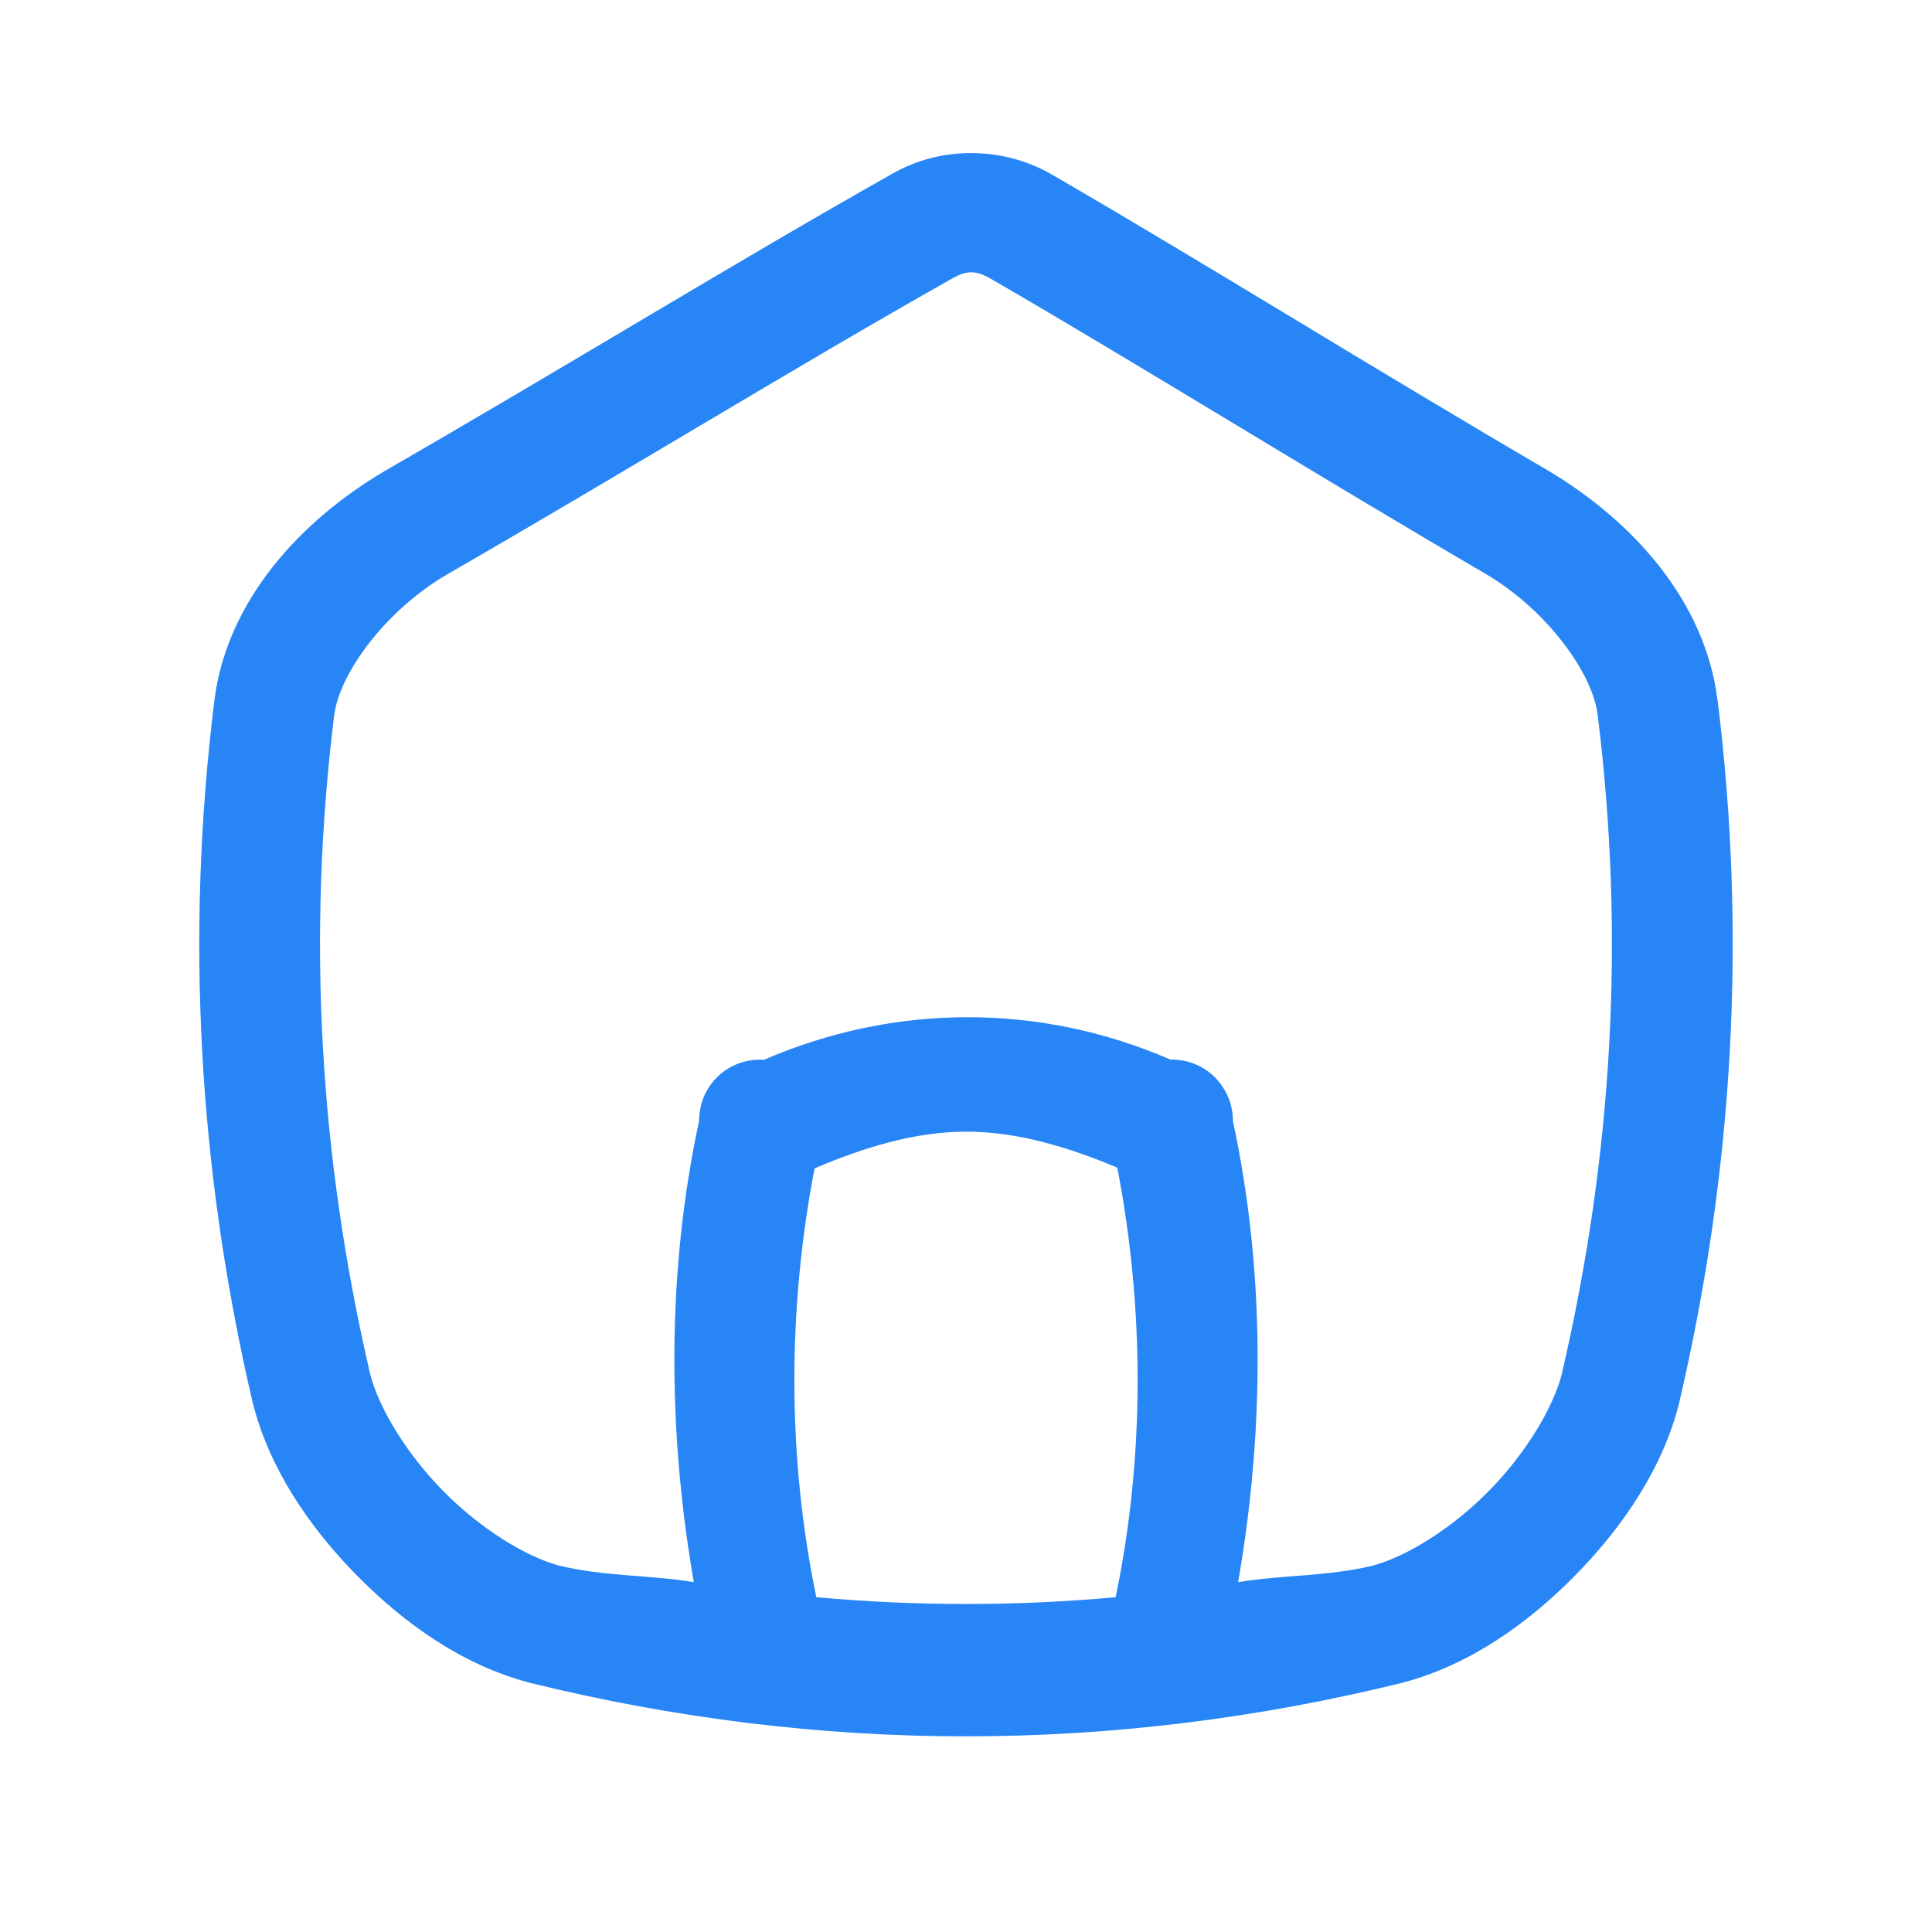
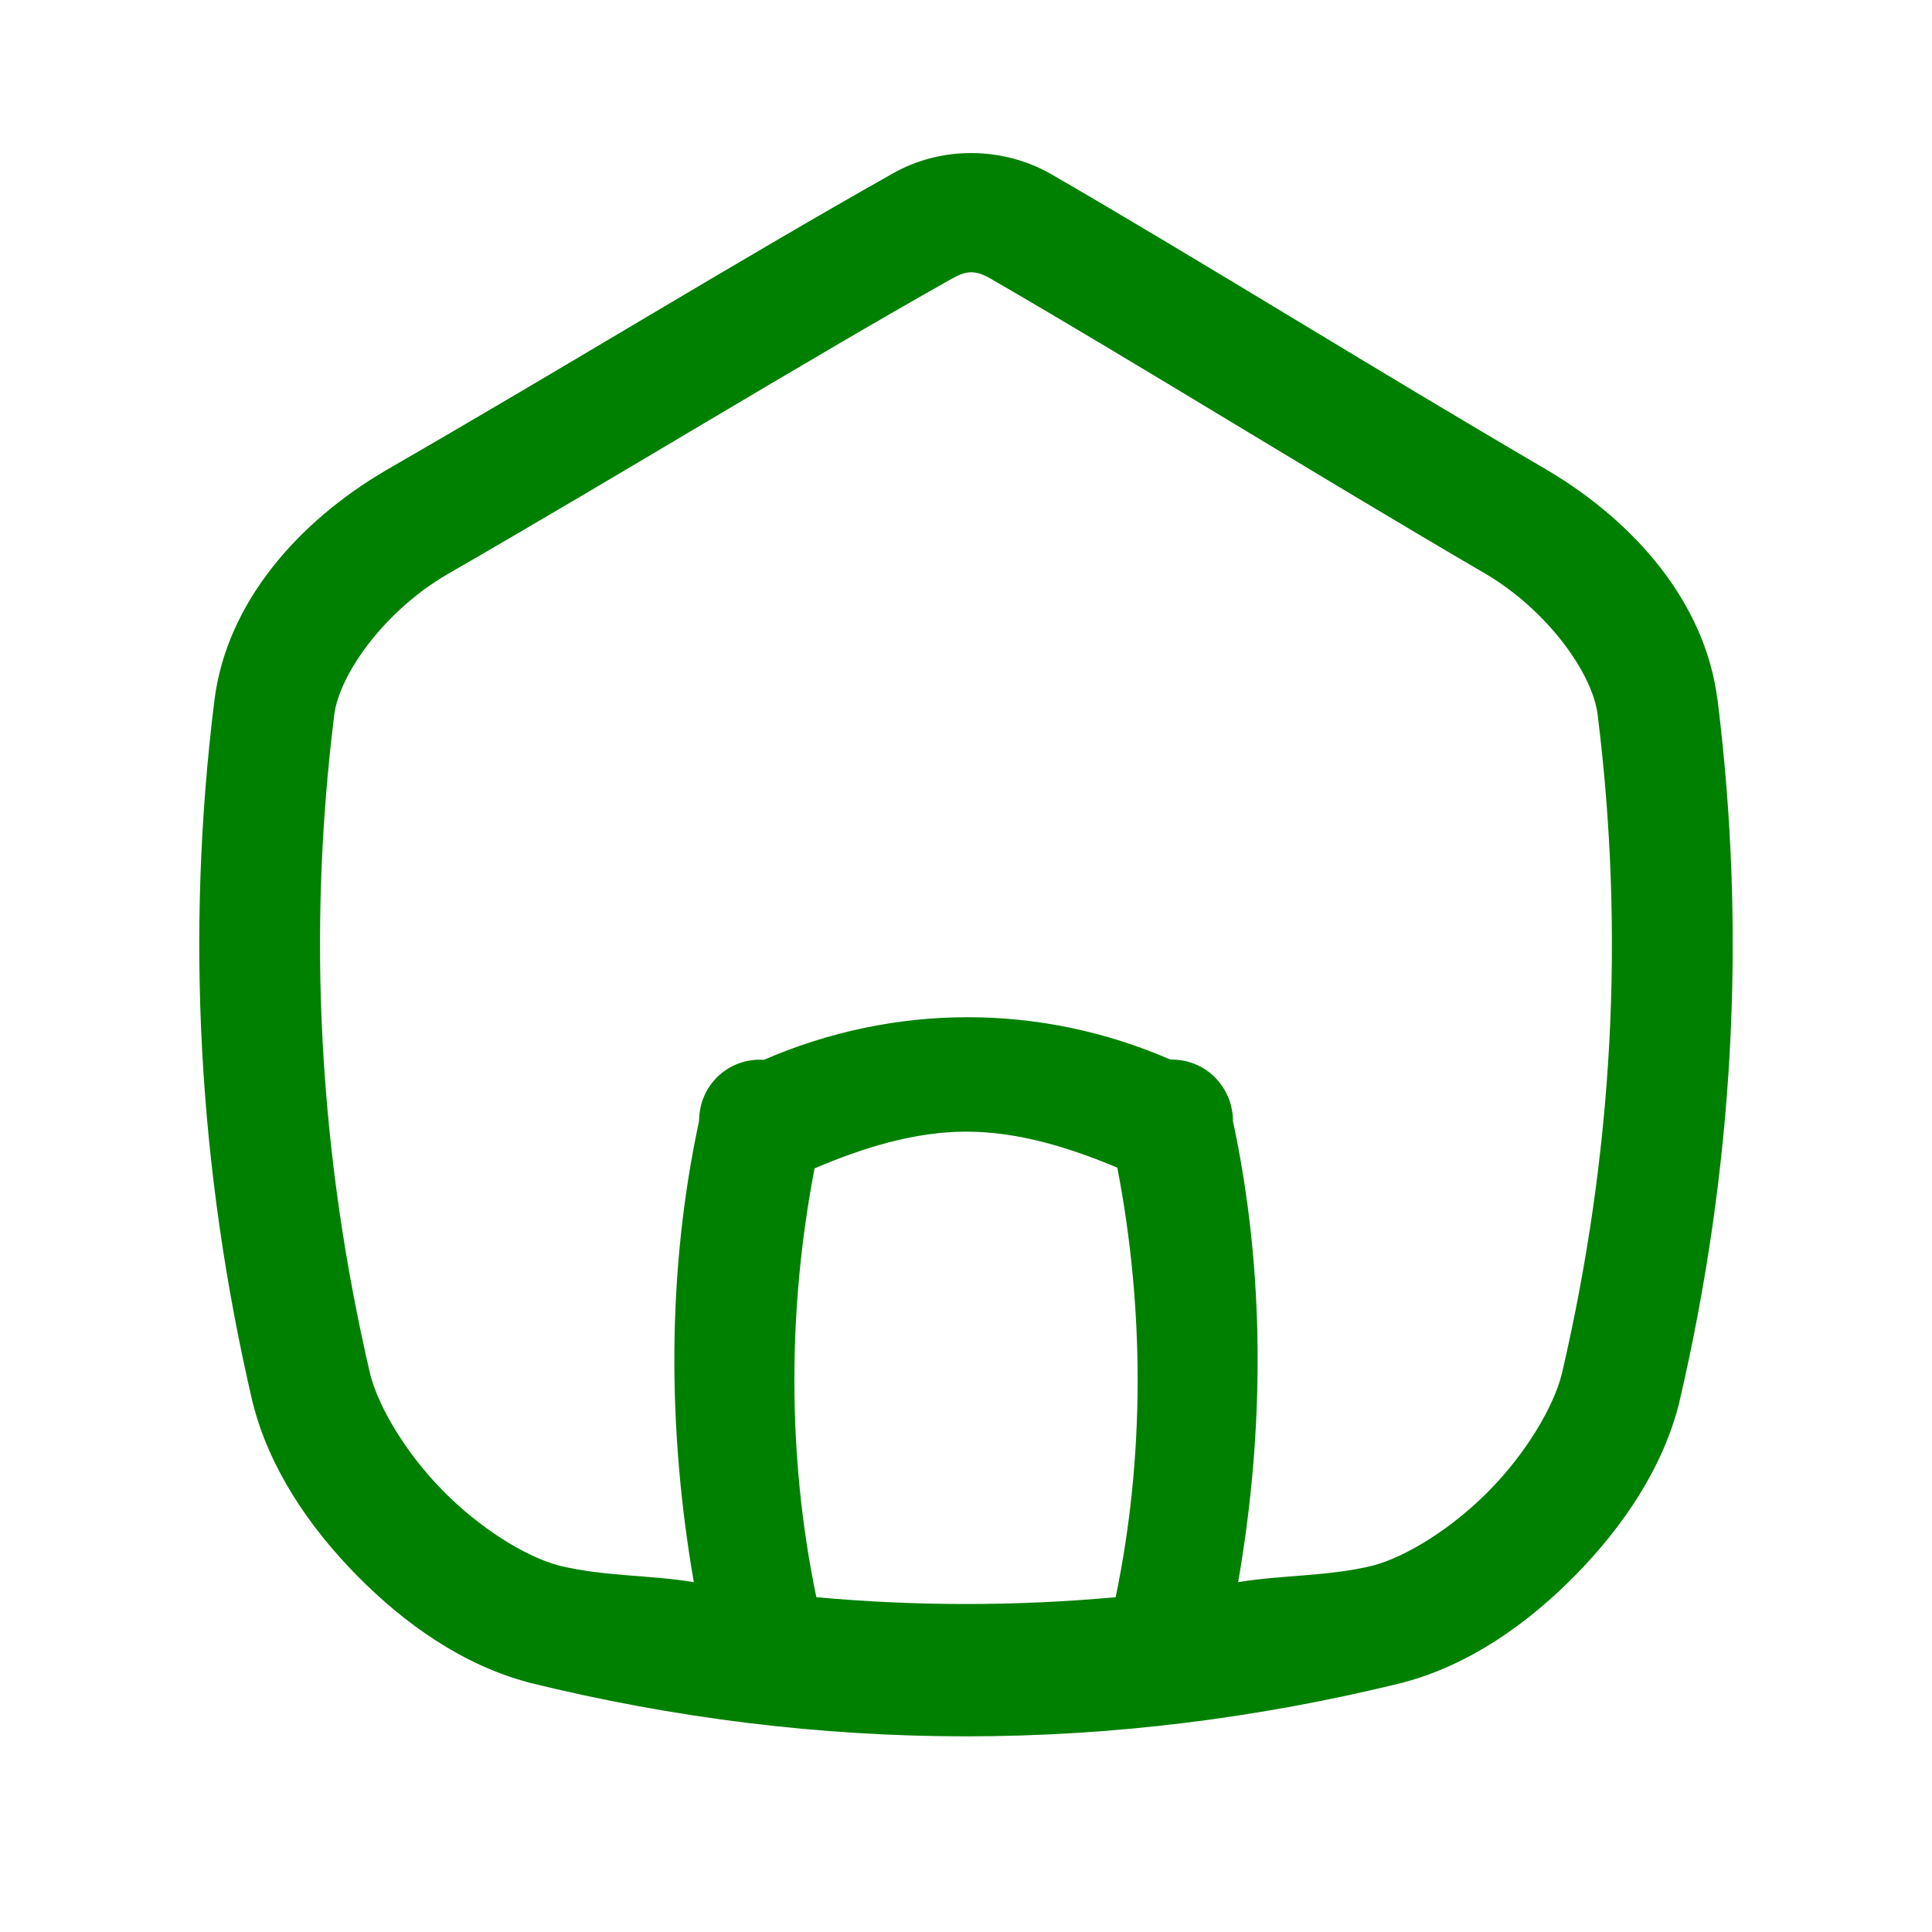
<svg xmlns="http://www.w3.org/2000/svg" width="35" height="35" viewBox="0 0 35 35" fill="none">
-   <path d="M17.615 2.773C17.116 2.769 16.618 2.891 16.178 3.14C13.348 4.735 10.236 6.651 6.996 8.517C6.994 8.519 6.992 8.52 6.99 8.521C5.397 9.455 4.106 10.92 3.884 12.687V12.689C3.358 16.927 3.59 21.173 4.576 25.404C4.578 25.411 4.58 25.418 4.582 25.425C4.876 26.587 5.586 27.648 6.466 28.542C7.346 29.436 8.399 30.165 9.562 30.475C9.569 30.478 9.576 30.48 9.583 30.482C14.852 31.78 20.148 31.78 25.417 30.482C25.424 30.48 25.431 30.478 25.438 30.475C26.601 30.165 27.653 29.437 28.534 28.542C29.414 27.648 30.124 26.586 30.418 25.423C30.419 25.417 30.421 25.41 30.422 25.404C31.41 21.167 31.643 16.914 31.114 12.67L31.112 12.668C30.89 10.915 29.616 9.458 28.038 8.521C28.036 8.52 28.034 8.519 28.032 8.517C24.864 6.667 21.821 4.764 19.051 3.159C18.613 2.906 18.114 2.777 17.615 2.773ZM17.6 4.933C17.708 4.934 17.817 4.973 17.953 5.052C20.675 6.628 23.725 8.534 26.929 10.405C28.037 11.066 28.845 12.191 28.942 12.941C29.438 16.925 29.223 20.899 28.294 24.889C28.139 25.502 27.638 26.334 26.974 27.008C26.31 27.683 25.488 28.196 24.876 28.361C24.059 28.561 23.246 28.528 22.43 28.662C22.909 25.904 22.923 23.041 22.336 20.311C22.337 20.227 22.327 20.143 22.308 20.061C22.302 20.032 22.294 20.003 22.285 19.974C22.284 19.968 22.282 19.962 22.281 19.957C22.278 19.948 22.275 19.939 22.272 19.931C22.269 19.924 22.267 19.917 22.264 19.91C22.253 19.883 22.242 19.857 22.23 19.831C22.214 19.798 22.197 19.766 22.178 19.735C22.079 19.566 21.936 19.427 21.765 19.332C21.593 19.238 21.4 19.191 21.204 19.196C18.839 18.167 16.203 18.175 13.838 19.2C13.575 19.182 13.315 19.258 13.104 19.417C12.893 19.575 12.747 19.804 12.691 20.061C12.69 20.067 12.69 20.073 12.689 20.078C12.673 20.153 12.664 20.229 12.664 20.305V20.309C12.077 23.04 12.091 25.903 12.569 28.662C11.754 28.528 10.94 28.561 10.123 28.361C9.511 28.196 8.69 27.683 8.026 27.008C7.363 26.335 6.862 25.505 6.706 24.893C5.779 20.909 5.561 16.938 6.054 12.96V12.958C6.15 12.201 6.975 11.064 8.096 10.408C11.369 8.522 14.48 6.606 17.252 5.044H17.254C17.386 4.969 17.492 4.931 17.6 4.933ZM17.5 20.501C18.439 20.5 19.357 20.783 20.241 21.153C20.734 23.703 20.74 26.397 20.211 28.935C18.405 29.099 16.595 29.099 14.789 28.935C14.261 26.401 14.266 23.712 14.757 21.166C15.64 20.791 16.559 20.503 17.5 20.501Z" fill="#2785F6" />
+   <path d="M17.615 2.773C17.116 2.769 16.618 2.891 16.178 3.14C13.348 4.735 10.236 6.651 6.996 8.517C6.994 8.519 6.992 8.52 6.99 8.521C5.397 9.455 4.106 10.92 3.884 12.687V12.689C3.358 16.927 3.59 21.173 4.576 25.404C4.578 25.411 4.58 25.418 4.582 25.425C4.876 26.587 5.586 27.648 6.466 28.542C7.346 29.436 8.399 30.165 9.562 30.475C9.569 30.478 9.576 30.48 9.583 30.482C14.852 31.78 20.148 31.78 25.417 30.482C25.424 30.48 25.431 30.478 25.438 30.475C26.601 30.165 27.653 29.437 28.534 28.542C29.414 27.648 30.124 26.586 30.418 25.423C30.419 25.417 30.421 25.41 30.422 25.404C31.41 21.167 31.643 16.914 31.114 12.67L31.112 12.668C30.89 10.915 29.616 9.458 28.038 8.521C28.036 8.52 28.034 8.519 28.032 8.517C24.864 6.667 21.821 4.764 19.051 3.159C18.613 2.906 18.114 2.777 17.615 2.773ZM17.6 4.933C17.708 4.934 17.817 4.973 17.953 5.052C20.675 6.628 23.725 8.534 26.929 10.405C28.037 11.066 28.845 12.191 28.942 12.941C29.438 16.925 29.223 20.899 28.294 24.889C28.139 25.502 27.638 26.334 26.974 27.008C26.31 27.683 25.488 28.196 24.876 28.361C24.059 28.561 23.246 28.528 22.43 28.662C22.909 25.904 22.923 23.041 22.336 20.311C22.337 20.227 22.327 20.143 22.308 20.061C22.302 20.032 22.294 20.003 22.285 19.974C22.284 19.968 22.282 19.962 22.281 19.957C22.278 19.948 22.275 19.939 22.272 19.931C22.269 19.924 22.267 19.917 22.264 19.91C22.253 19.883 22.242 19.857 22.23 19.831C22.214 19.798 22.197 19.766 22.178 19.735C22.079 19.566 21.936 19.427 21.765 19.332C21.593 19.238 21.4 19.191 21.204 19.196C18.839 18.167 16.203 18.175 13.838 19.2C13.575 19.182 13.315 19.258 13.104 19.417C12.893 19.575 12.747 19.804 12.691 20.061C12.69 20.067 12.69 20.073 12.689 20.078C12.673 20.153 12.664 20.229 12.664 20.305V20.309C12.077 23.04 12.091 25.903 12.569 28.662C11.754 28.528 10.94 28.561 10.123 28.361C9.511 28.196 8.69 27.683 8.026 27.008C7.363 26.335 6.862 25.505 6.706 24.893C5.779 20.909 5.561 16.938 6.054 12.96V12.958C6.15 12.201 6.975 11.064 8.096 10.408C11.369 8.522 14.48 6.606 17.252 5.044H17.254C17.386 4.969 17.492 4.931 17.6 4.933ZM17.5 20.501C18.439 20.5 19.357 20.783 20.241 21.153C20.734 23.703 20.74 26.397 20.211 28.935C18.405 29.099 16.595 29.099 14.789 28.935C14.261 26.401 14.266 23.712 14.757 21.166C15.64 20.791 16.559 20.503 17.5 20.501Z" fill="green" />
</svg>
